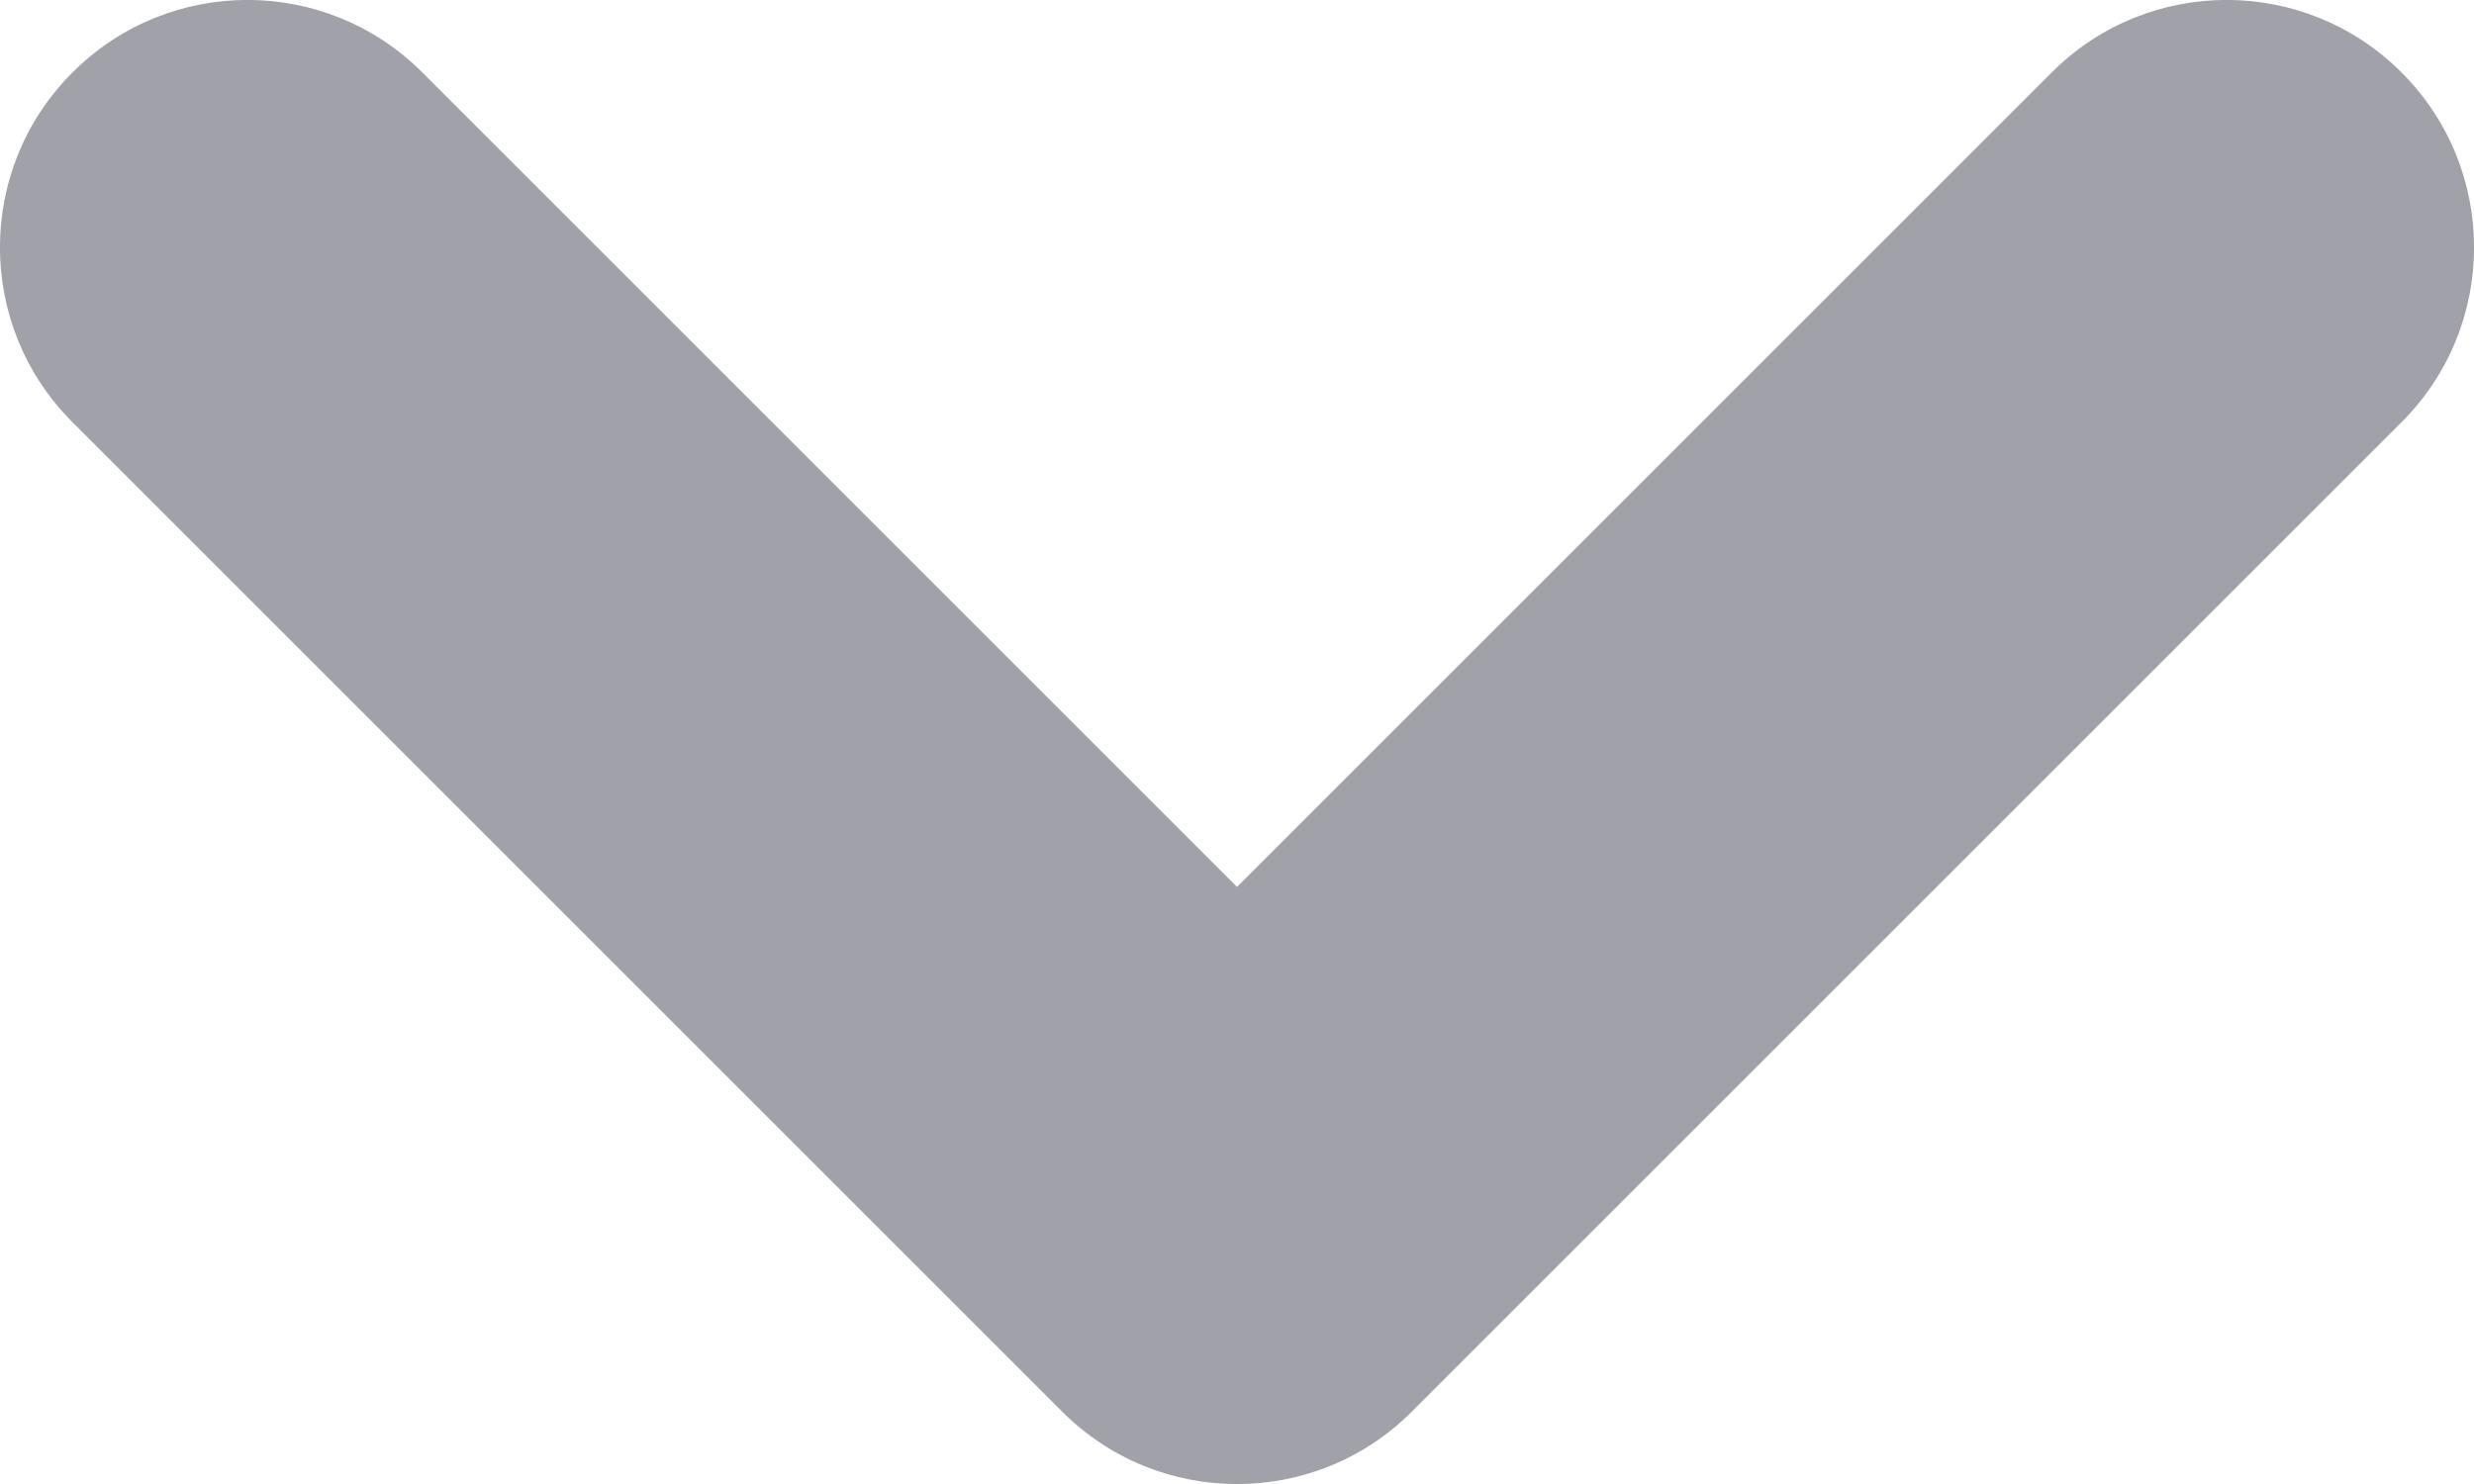
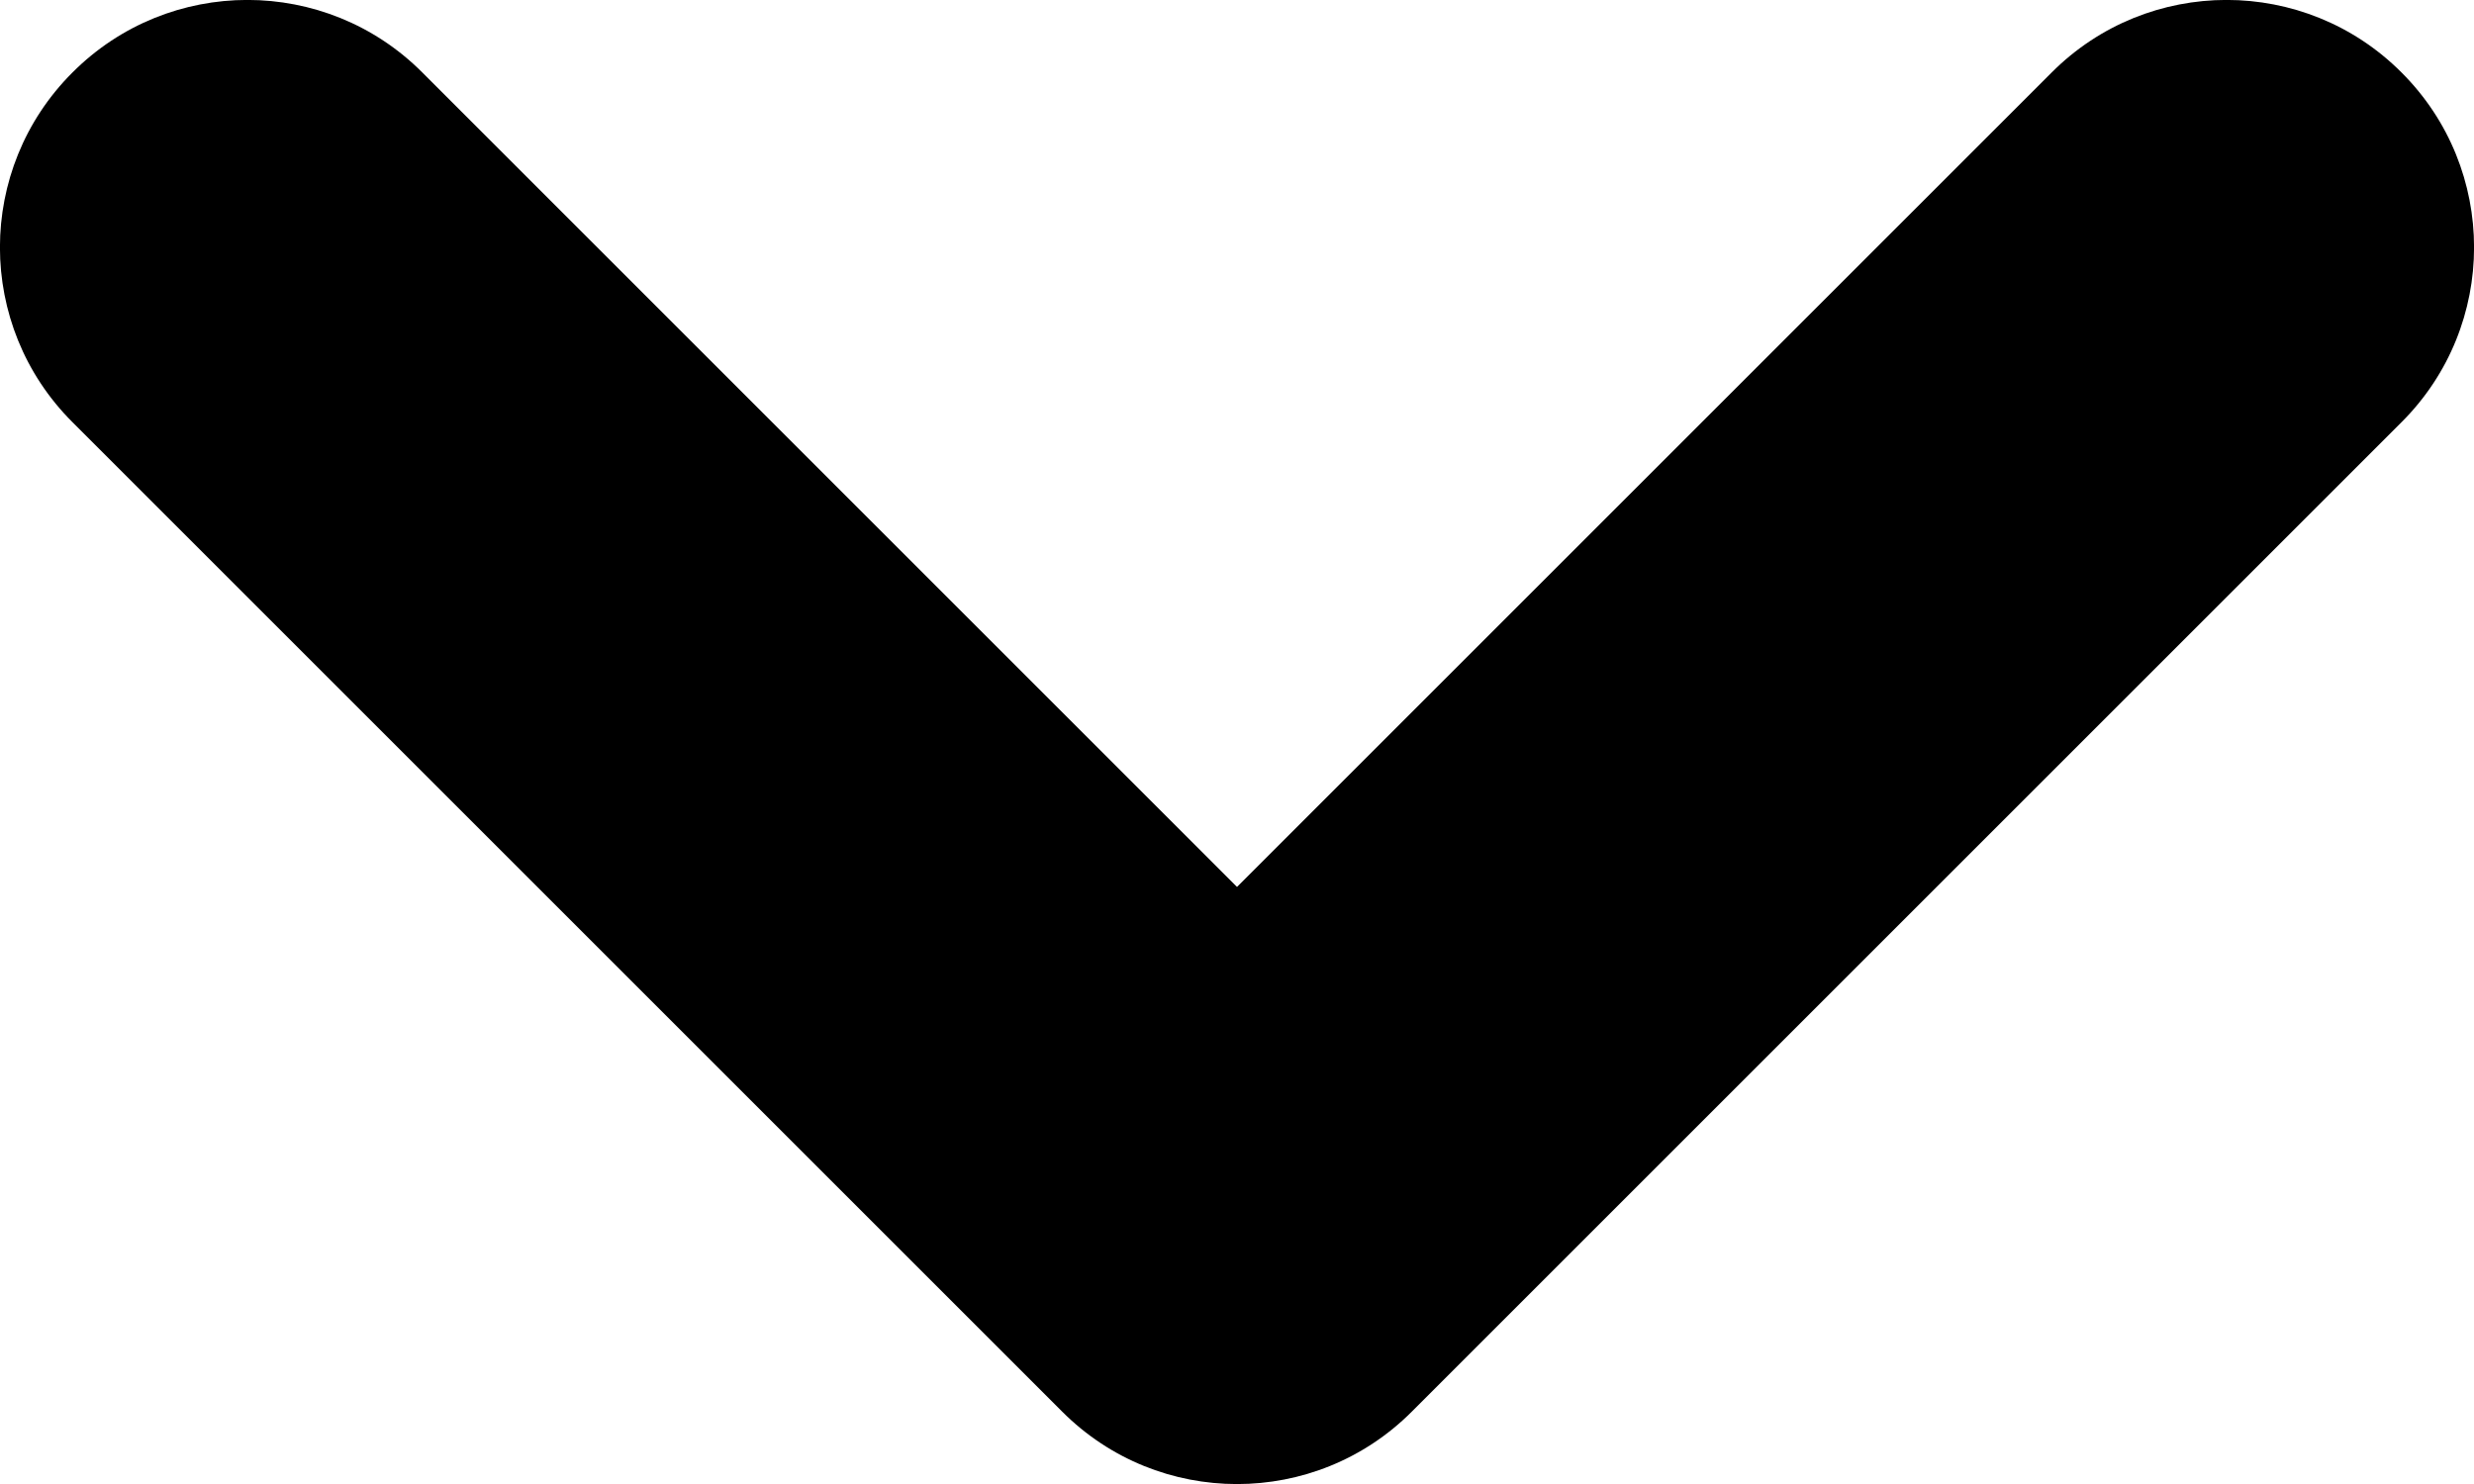
<svg xmlns="http://www.w3.org/2000/svg" width="10" height="6" viewBox="0 0 10 6" fill="none">
-   <path fill-rule="evenodd" clip-rule="evenodd" d="M0.293 0.293C0.683 -0.098 1.317 -0.098 1.707 0.293L5 3.586L8.293 0.293C8.683 -0.098 9.317 -0.098 9.707 0.293C10.098 0.683 10.098 1.317 9.707 1.707L5.707 5.707C5.317 6.098 4.683 6.098 4.293 5.707L0.293 1.707C-0.098 1.317 -0.098 0.683 0.293 0.293Z" fill="#A1A1AA" />
+   <path fill-rule="evenodd" clip-rule="evenodd" d="M0.293 0.293C0.683 -0.098 1.317 -0.098 1.707 0.293L5 3.586L8.293 0.293C8.683 -0.098 9.317 -0.098 9.707 0.293C10.098 0.683 10.098 1.317 9.707 1.707L5.707 5.707C5.317 6.098 4.683 6.098 4.293 5.707L0.293 1.707C-0.098 1.317 -0.098 0.683 0.293 0.293Z" fill="currentColor" />
</svg>
